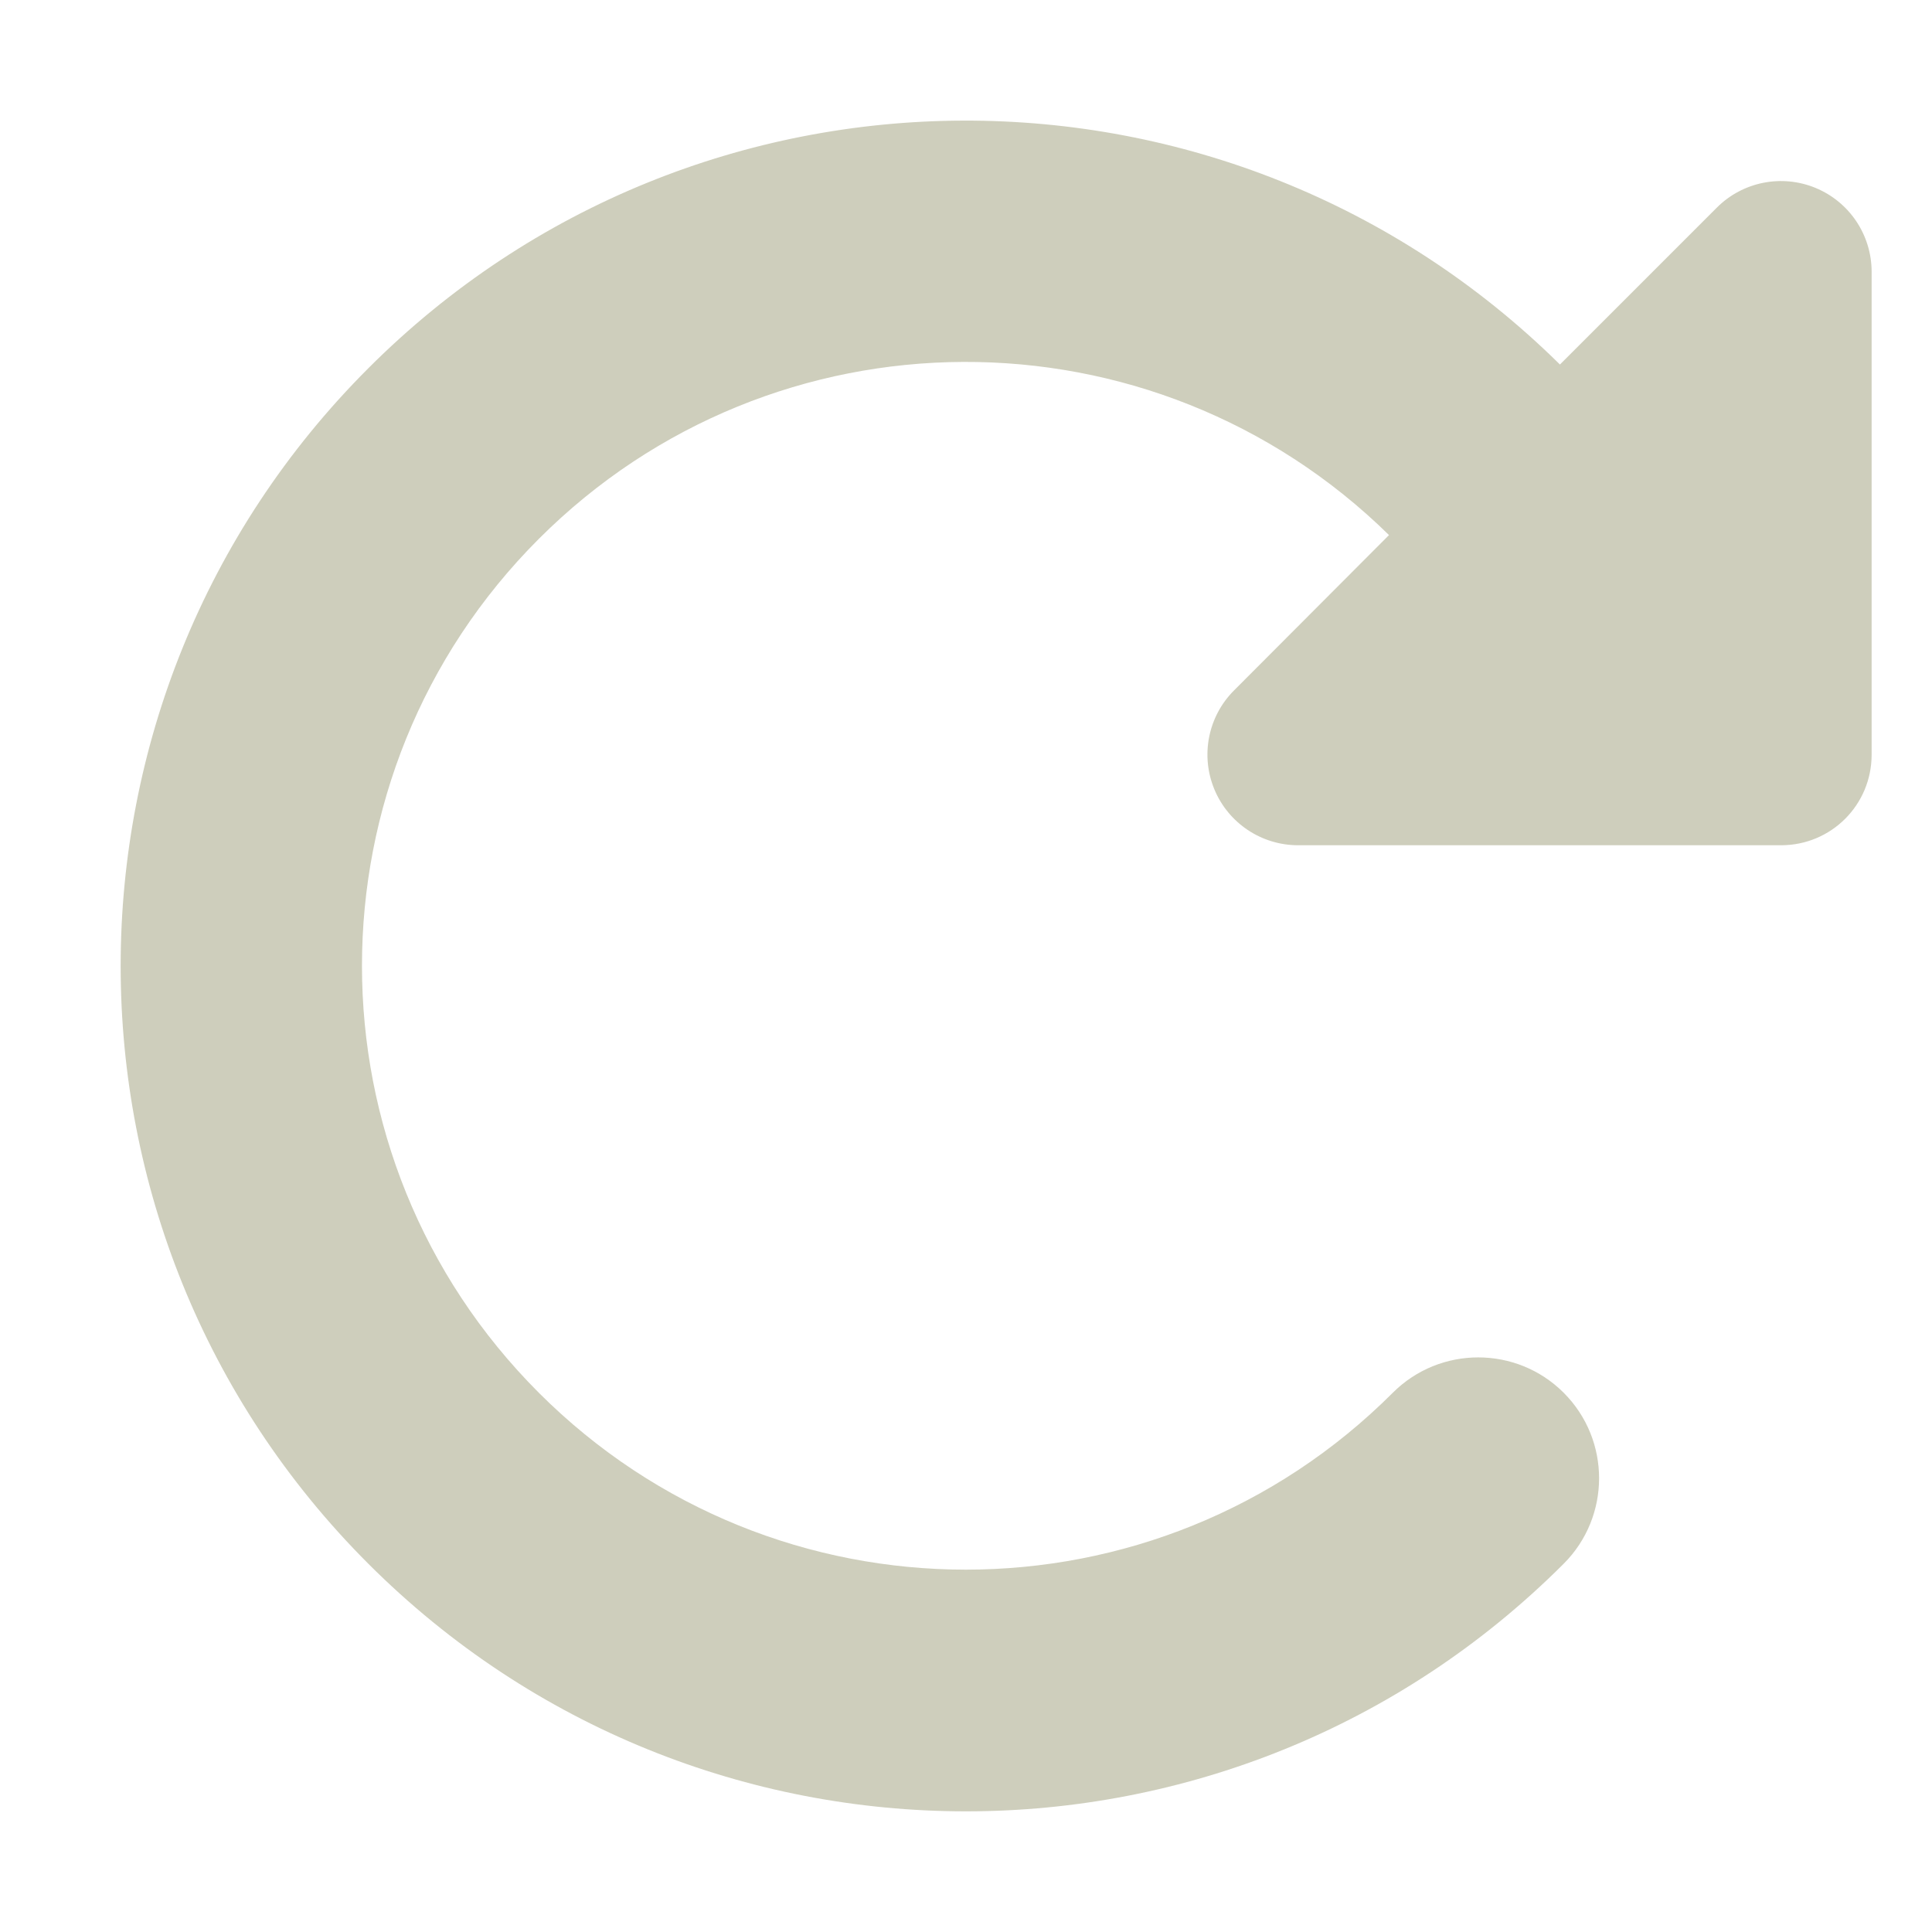
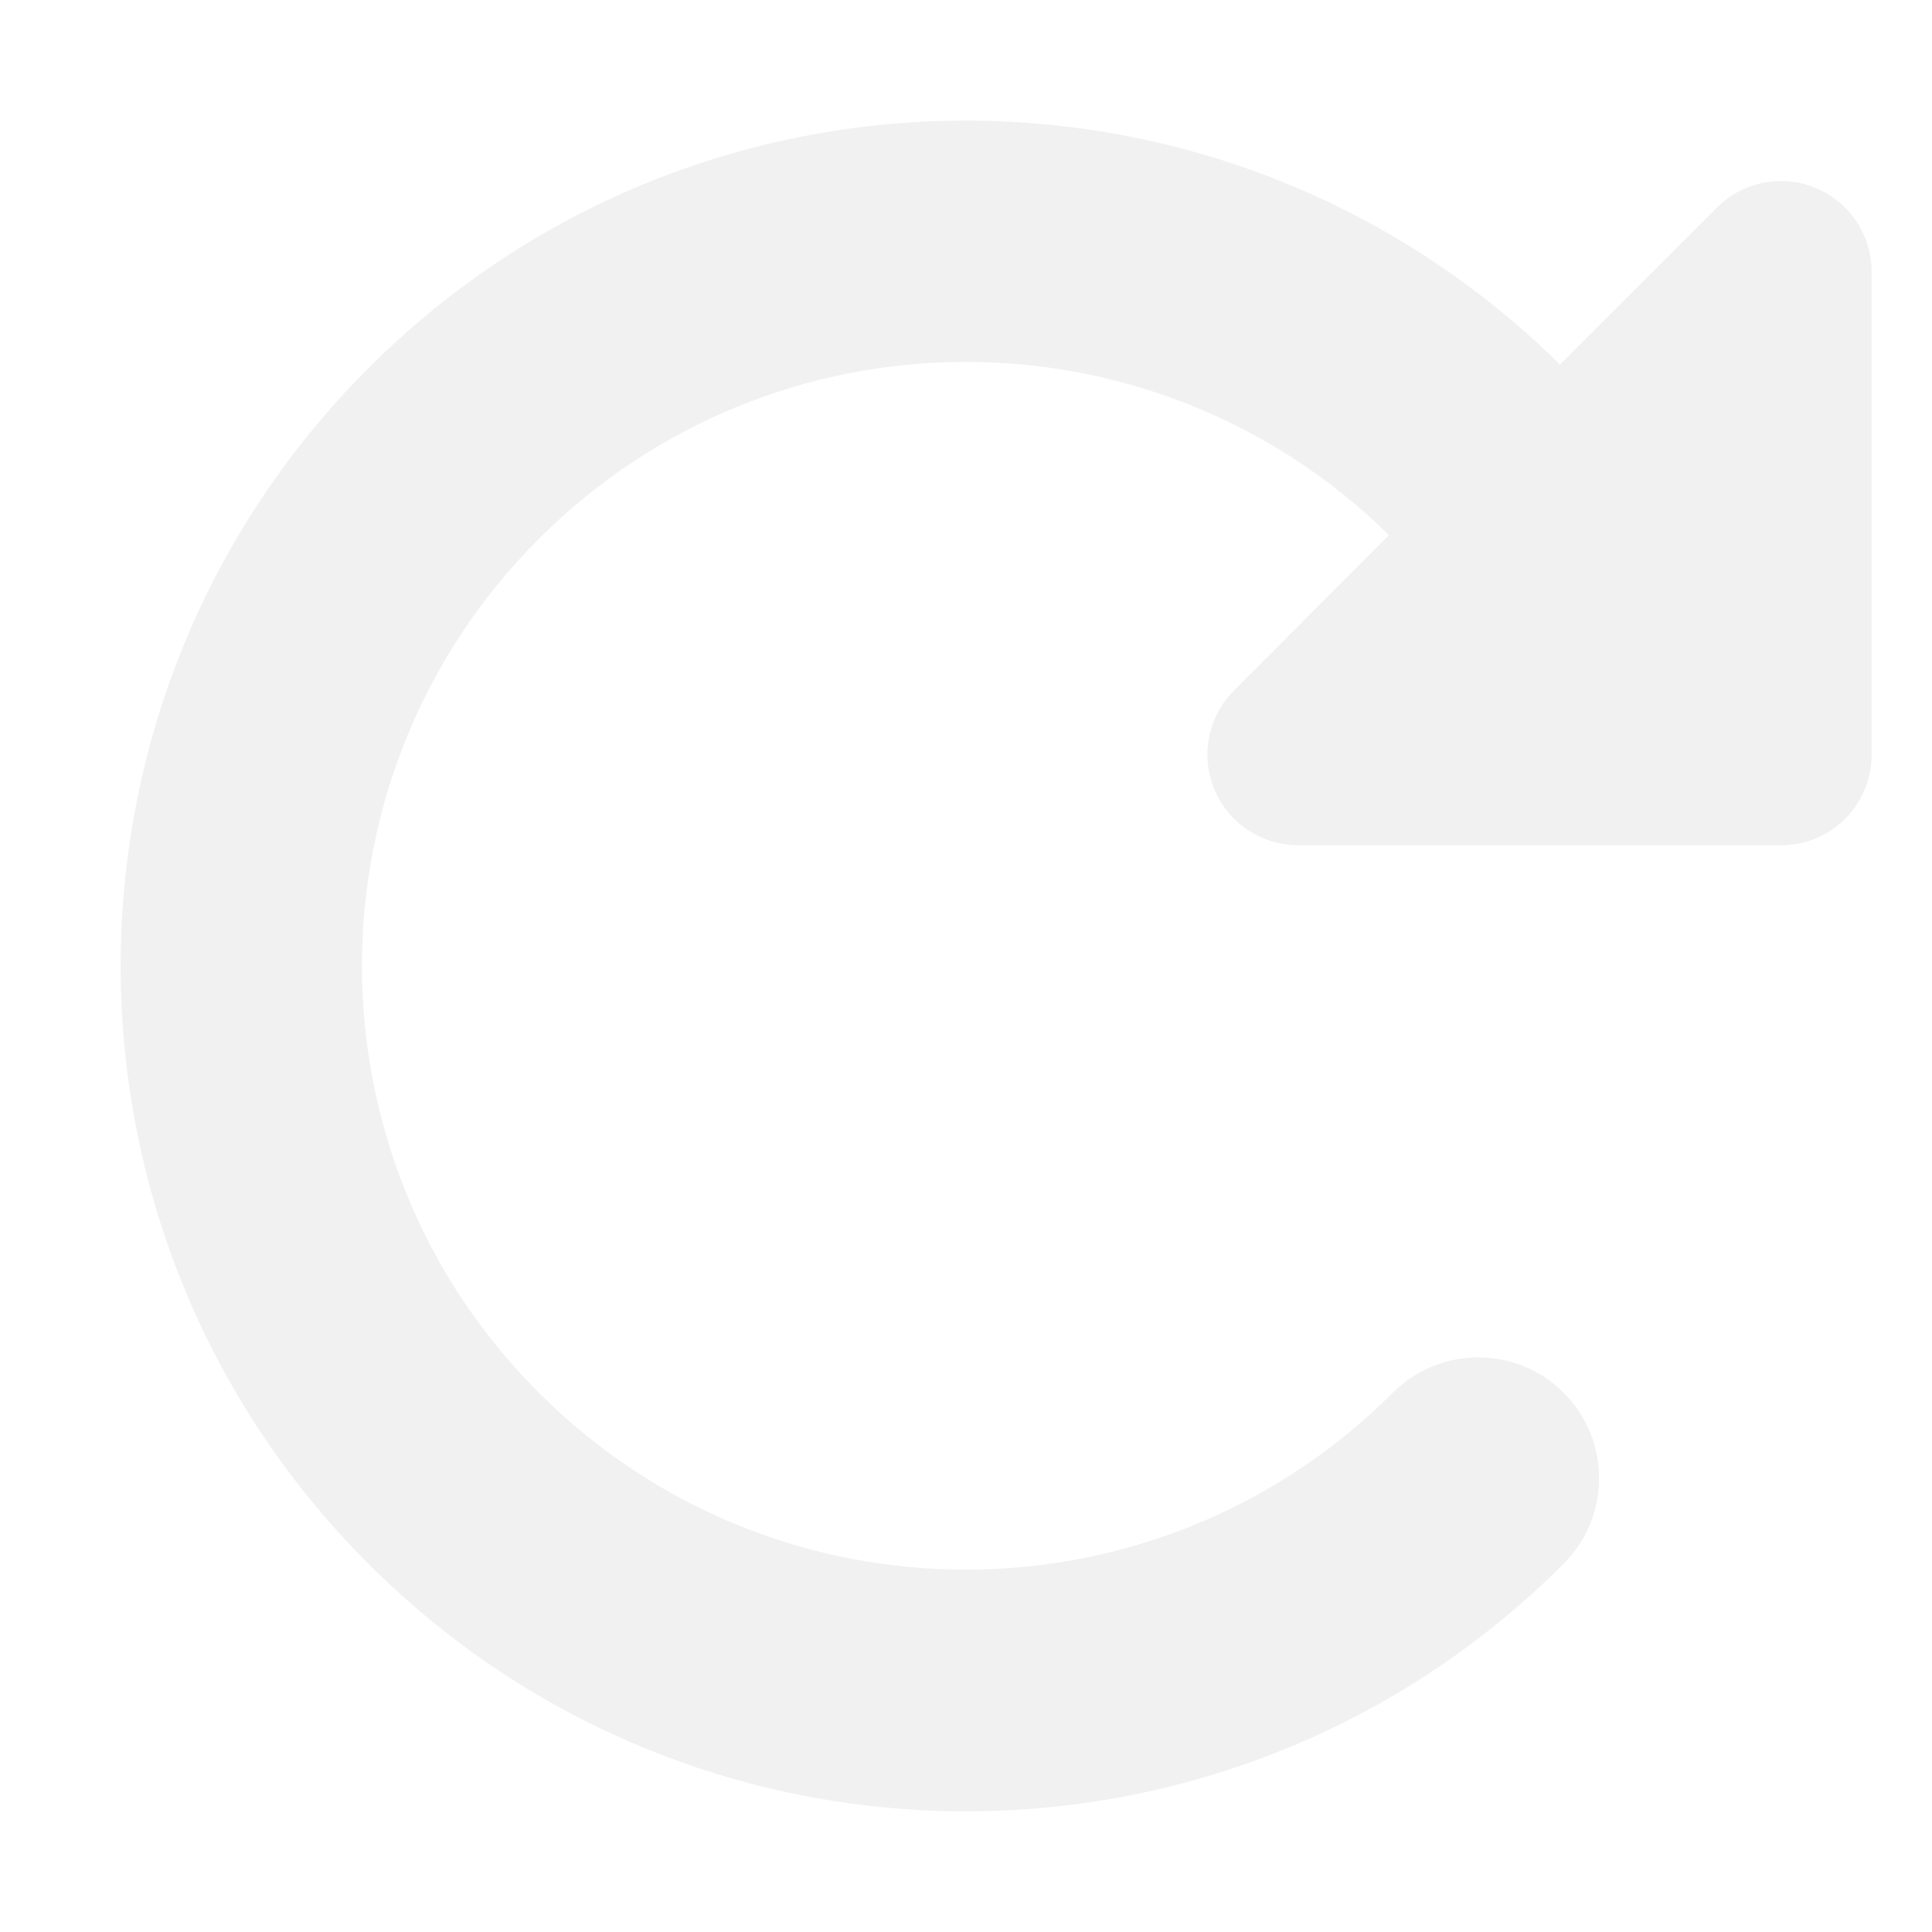
<svg xmlns="http://www.w3.org/2000/svg" viewBox="0 0 512 512">
-   <path fill="#cecebc" d="M463.5 224h8.5c13.3 0 24-10.7 24-24V72a24.03 24.03 0 0 0-41-17l-41.6 41.6c-87.6-86.5-228.7-86.2-315.8 1-87.5 87.5-87.5 229.3 0 316.8s229.3 87.5 316.8 0c12.5-12.5 12.5-32.8 0-45.3s-32.8-12.5-45.3 0c-62.5 62.5-163.8 62.5-226.3 0s-62.5-163.8 0-226.3c62.2-62.2 162.7-62.5 225.3-1L327 183a24.03 24.03 0 0 0 17 41z" />
+   <path fill="#f1f1f1" d="M463.5 224h8.5c13.3 0 24-10.7 24-24V72a24.03 24.03 0 0 0-41-17l-41.6 41.6c-87.6-86.5-228.7-86.2-315.8 1-87.5 87.5-87.5 229.3 0 316.8s229.3 87.5 316.8 0c12.5-12.5 12.5-32.8 0-45.3s-32.8-12.5-45.3 0c-62.5 62.5-163.8 62.5-226.3 0s-62.5-163.8 0-226.3c62.2-62.2 162.7-62.5 225.3-1L327 183a24.03 24.03 0 0 0 17 41z" />
</svg>
